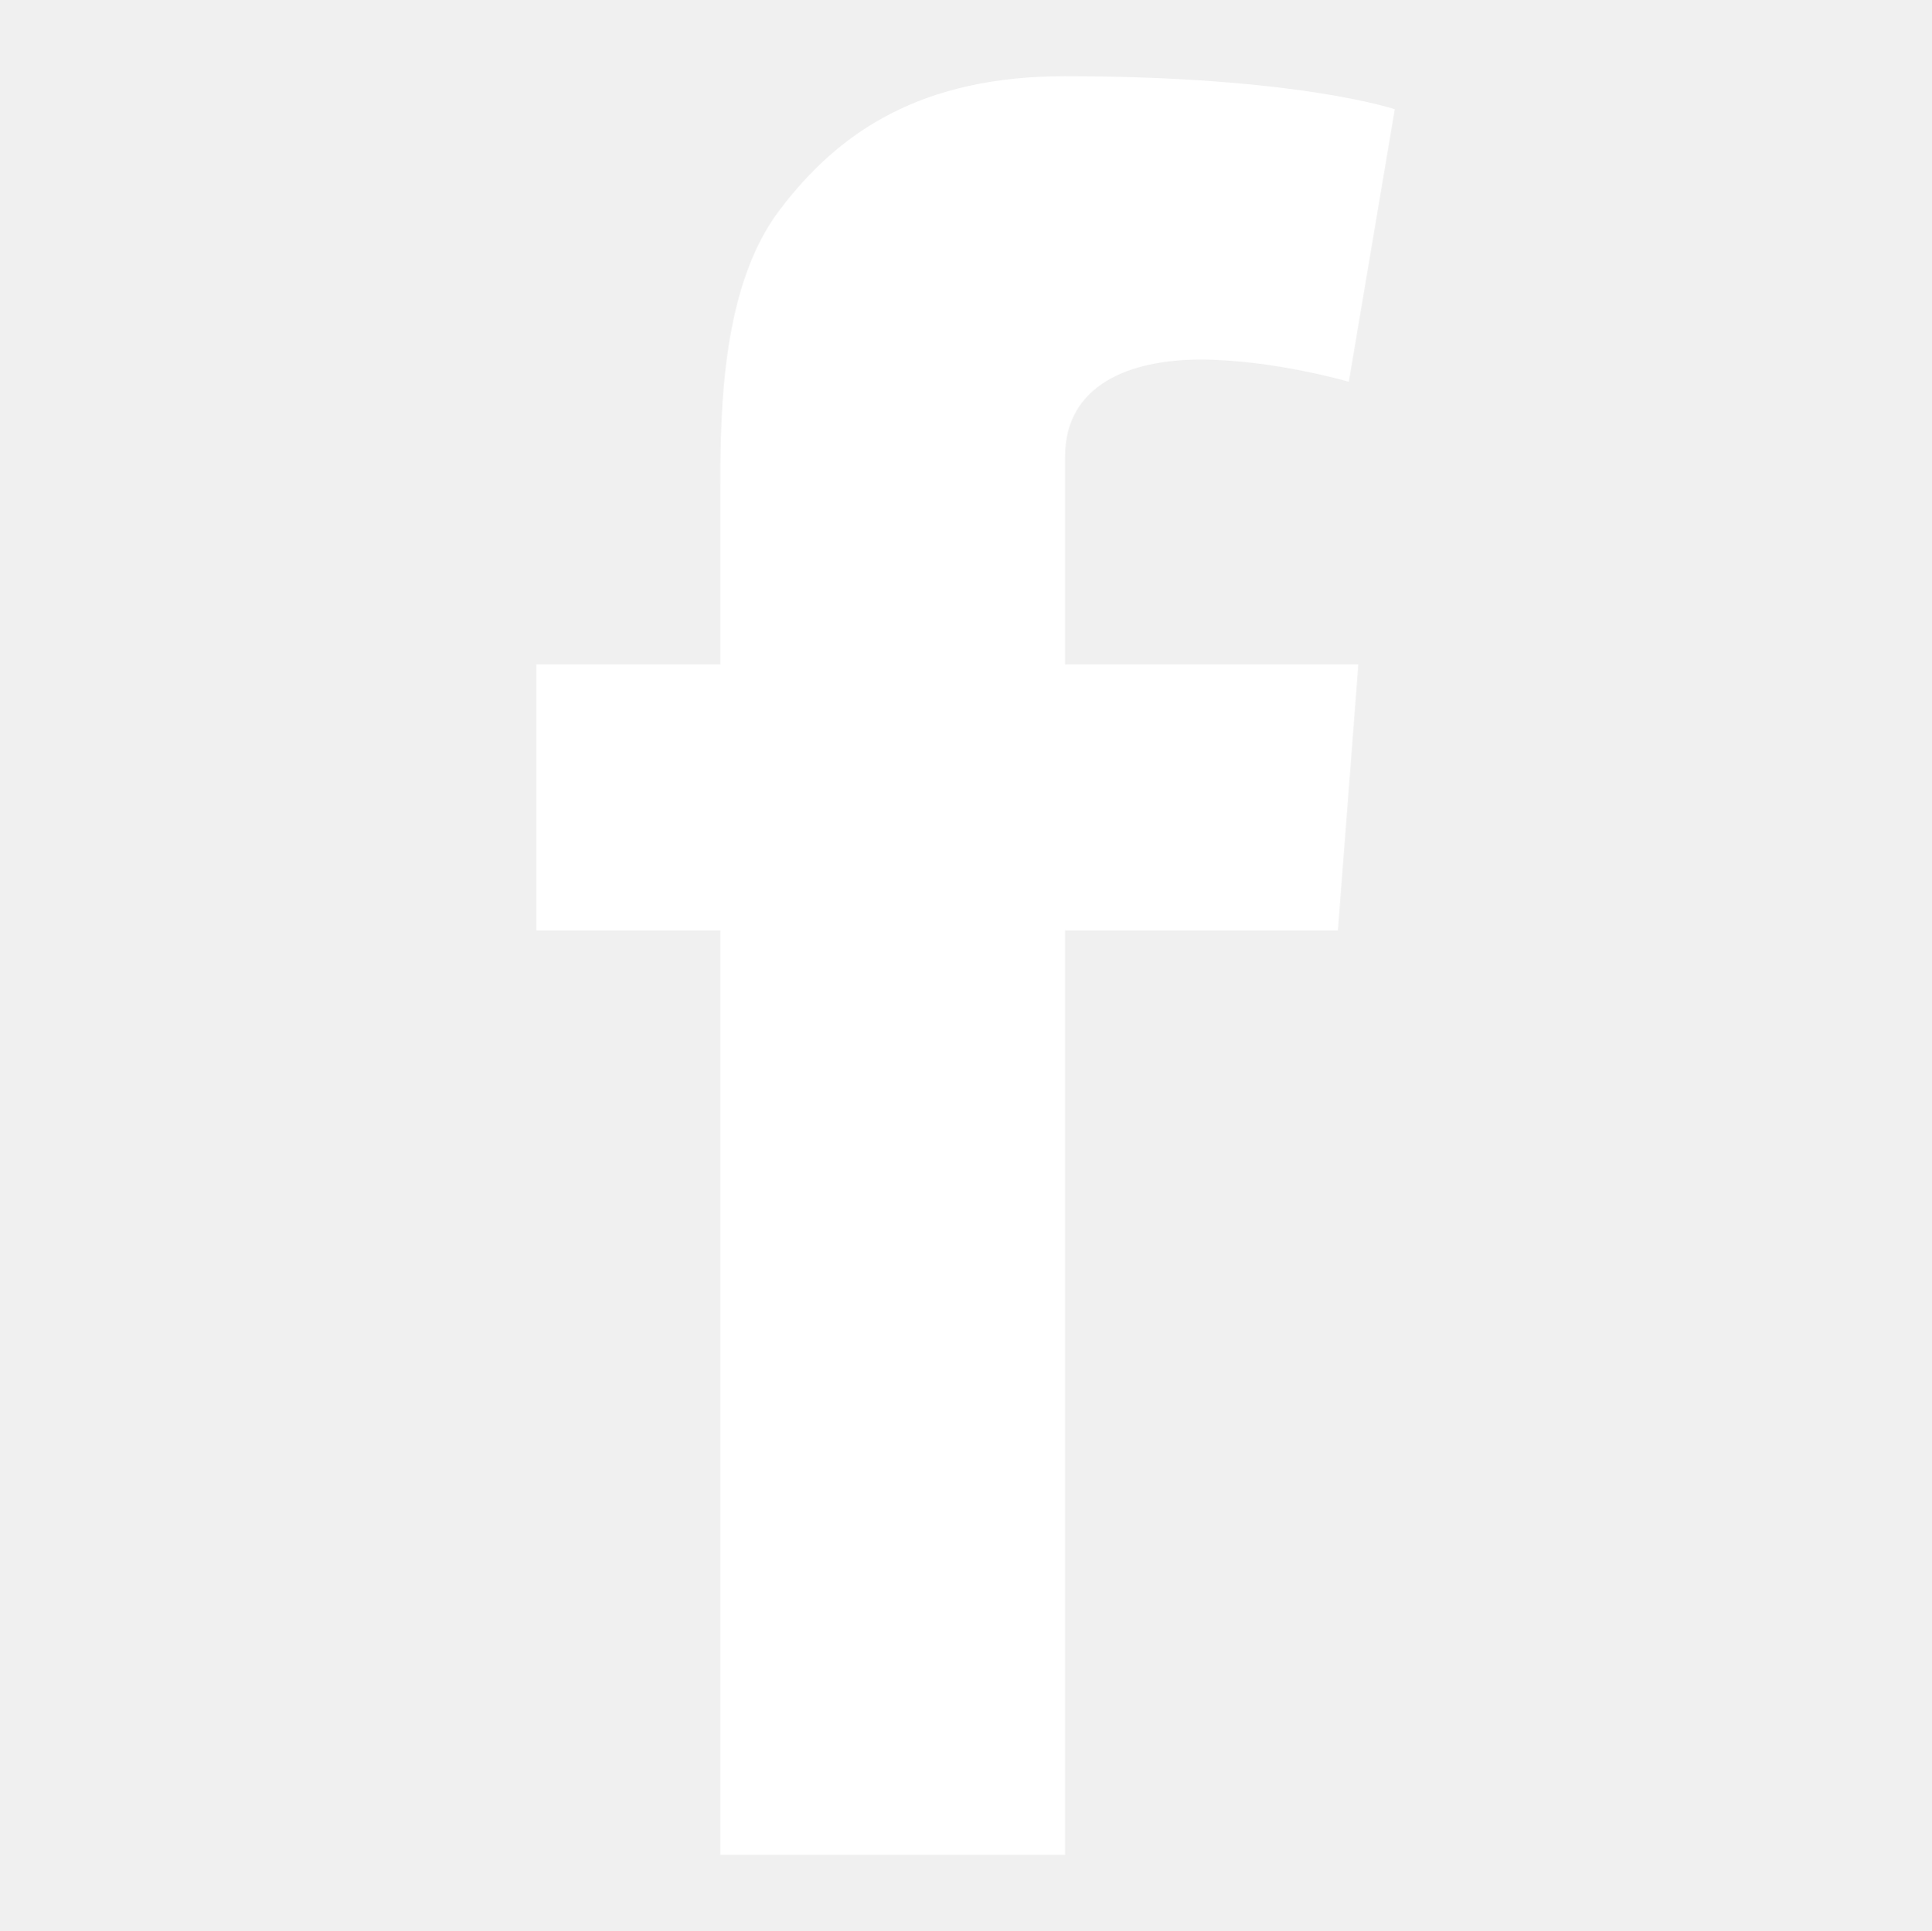
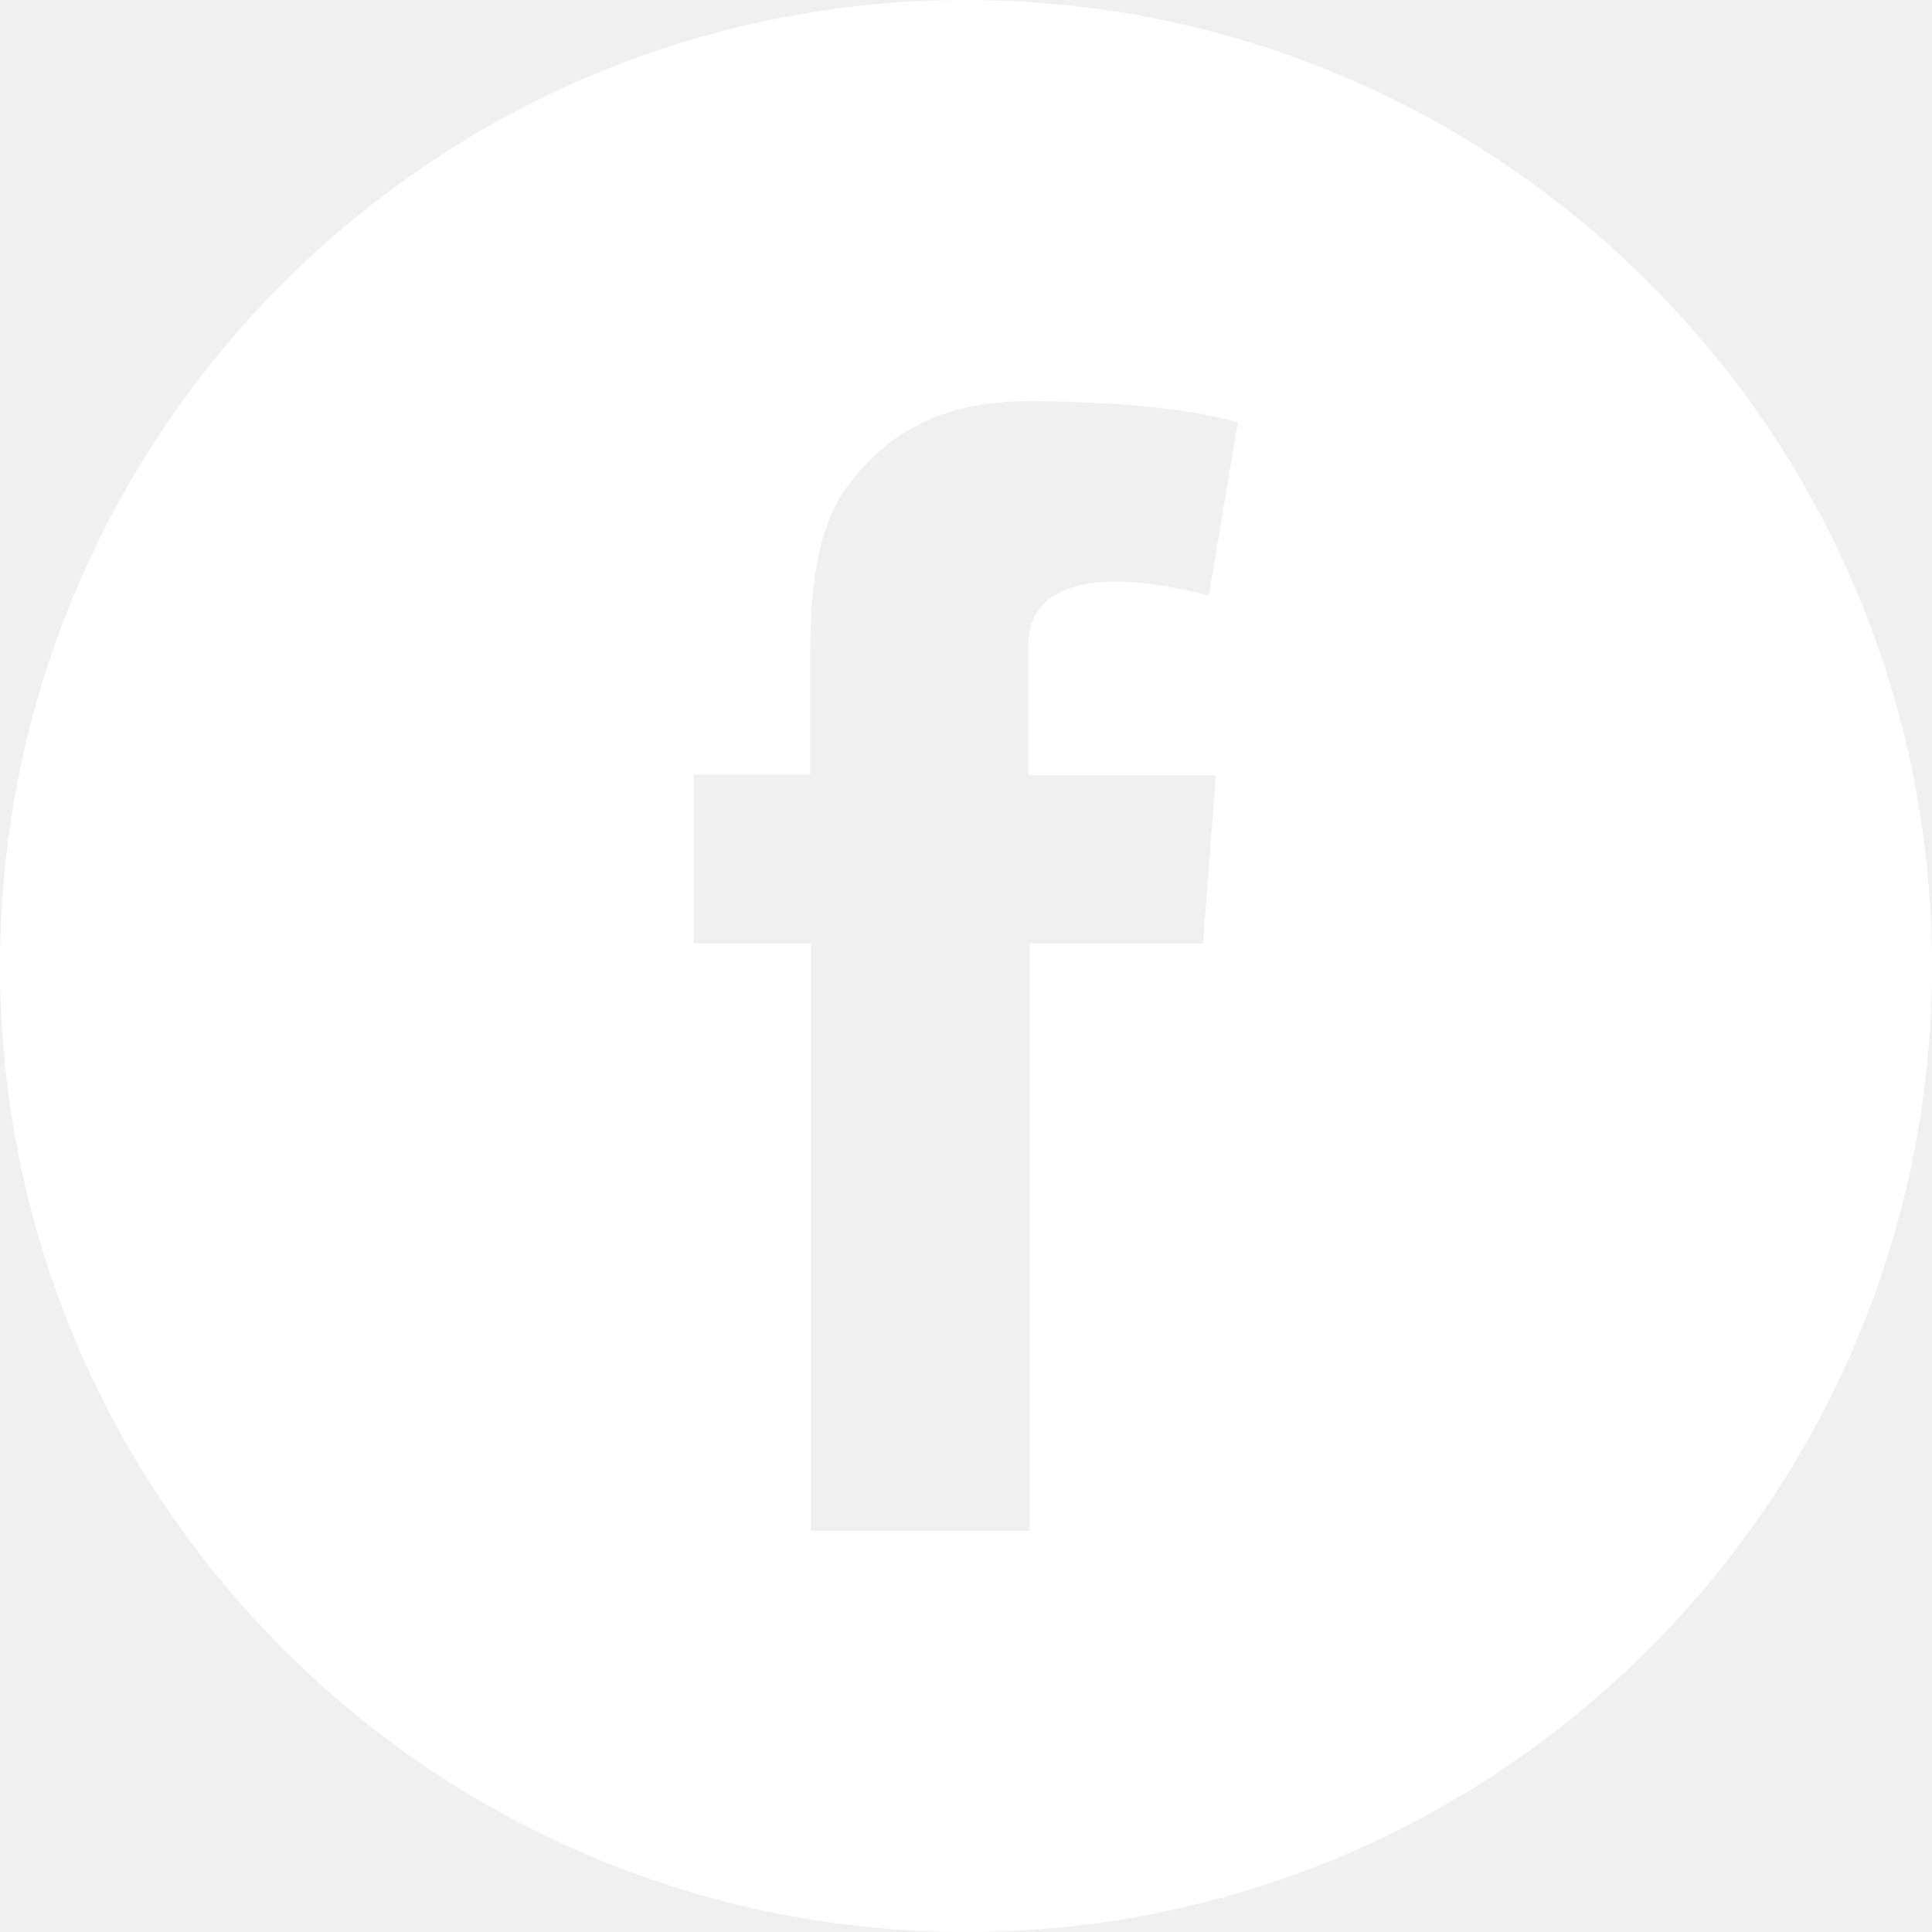
- <svg xmlns="http://www.w3.org/2000/svg" version="1.1" id="Layer_1" x="0px" y="0px" width="283.465px" height="283.464px" viewBox="0 0 283.465 283.464" enable-background="new 0 0 283.465 283.464" xml:space="preserve">
-   <path fill="#FFFFFF" d="M78.732,97.532h27V85.283v-12v-2.001c0-11.55,0.298-29.4,8.698-40.449c8.85-11.702,21-19.65,41.901-19.65  c34.048,0,48.4,4.849,48.4,4.849l-6.75,40.001c0,0-11.25-3.251-21.75-3.251s-19.9,3.75-19.9,14.25v4.25v14.001v12.249h43.048  l-3,39.05h-40.048v135.7h-50.6v-135.7h-27V97.532L78.732,97.532z" />
+ <svg xmlns="http://www.w3.org/2000/svg" version="1.1" x="0px" y="0px" viewBox="-8.3 -8.3 300 300" enable-background="new -8.3 -8.3 300 300" xml:space="preserve">
+   <g id="rss" display="none">
+     <g display="inline">
+       <path fill="#FFFFFF" d="M141.7-8.3c-82.8,0-150,67.2-150,150c0,82.8,67.2,150,150,150s150-67.2,150-150    C291.7,58.9,224.6-8.3,141.7-8.3z M77.3,229.7c-12.9,0-23.4-10.5-23.4-23.4c0-12.9,10.5-23.4,23.4-23.4    c12.9,0,23.4,10.5,23.4,23.4C100.7,219.3,90.2,229.7,77.3,229.7z M136.1,229.9c0-22.1-8.6-42.9-24.1-58.5    c-15.5-15.6-36.1-24.2-58.1-24.2v-33.8c63.9,0,116,52.2,116,116.5H136.1z M195.8,229.9c0-78.6-63.6-142.6-141.8-142.6V53.5    c96.9,0,175.7,79.2,175.7,176.4H195.8z" />
+     </g>
+   </g>
+   <g id="linkedin" display="none">
+     <g display="inline">
+       <path fill="#FFFFFF" d="M141.7-8.3c-82.8,0-150,67.2-150,150c0,82.8,67.2,150,150,150s150-67.2,150-150    C291.7,58.9,224.6-8.3,141.7-8.3z M90.8,230.8h-40V110.6h40V230.8z M70.9,94.2h-0.3c-13.4,0-22.1-9.2-22.1-20.8    c0-11.8,8.9-20.8,22.6-20.8c13.7,0,22.1,9,22.3,20.8C93.5,84.9,84.8,94.2,70.9,94.2z M234.9,230.8h-40v-64.3    c0-16.2-5.8-27.2-20.2-27.2c-11,0-17.6,7.4-20.5,14.6c-1.1,2.6-1.3,6.2-1.3,9.7v67.1h-40c0,0,0.5-108.9,0-120.2h40v17    c5.3-8.2,14.8-19.9,36-19.9c26.3,0,46,17.2,46,54.1V230.8z" />
+       <path d="M152.9,128v-0.4c-0.1,0.1-0.2,0.3-0.3,0.4H152.9z" />
+     </g>
+   </g>
+   <g id="google_x2B_" display="none">
+     <g display="inline">
+       <path fill="#FFFFFF" d="M98.3,167.7c-20.1,1.4-35.7,14.4-34.7,29.1c1,14.7,18.1,25.5,38.3,24.1c20.1-1.4,35.7-14.4,34.7-29.1    C135.5,177.1,118.4,166.4,98.3,167.7z" />
+       <path fill="#FFFFFF" d="M120.3,92.1c-4.6-16.8-18-27.8-30-24.5c-12,3.3-18,19.5-13.4,36.3c4.6,16.8,18,27.8,30,24.5    C118.9,125.2,124.9,108.9,120.3,92.1z" />
+       <path fill="#FFFFFF" d="M141.7-8.3c-82.8,0-150,67.2-150,150c0,82.8,67.2,150,150,150s150-67.2,150-150    C291.7,58.9,224.6-8.3,141.7-8.3z M94,233c0,0-50.3,1.8-50.3-36.1c0-37.9,57.1-36.4,60-36.4c-0.7-8.7-6.5-7.2-6.5-11.5    c0-4.3,0-10.6,0-10.6s-43.2,4.8-43.2-37c0-41.8,49.4-43,49.4-43s44.9,0,48.8,0c0,7.4-22.3,4.8-22.3,8.8    c12.6,5.7,14.1,15.3,14.1,31.4c0,26.7-25,30-25,41.4c0,11.4,33.2,20.5,33.2,48.6C152.2,235.6,94,233,94,233z M243.7,102.4h-34    v33.9h-10v-33.9h-33.9v-10h33.9v-34h10v34h34V102.4z" />
+       <path fill="#FFFFFF" d="M76.9,103.9c-4.6-16.8,1.5-33.1,13.4-36.3c12-3.3,25.4,7.7,30,24.5c4.6,16.8-1.4,33.1-13.4,36.3    C94.9,131.7,81.5,120.7,76.9,103.9z M101.9,220.9c-20.1,1.4-37.3-9.4-38.3-24.1c-1-14.7,14.5-27.7,34.7-29.1    c20.1-1.4,37.3,9.4,38.3,24.1C137.5,206.5,122,219.5,101.9,220.9z" />
+     </g>
+   </g>
+   <g id="facebook">
+     <g>
+       <path fill="#FFFFFF" d="M141.7-8.3c-82.8,0-150,67.2-150,150c0,82.8,67.2,150,150,150s150-67.2,150-150    C291.7,58.9,224.6-8.3,141.7-8.3z M180.5,112l-2,26.2h-26.9v91.2h-34v-91.2H99.4V112h0h18.1v-8.2v-8.1v-1.3    c0-7.8,0.2-19.7,5.8-27.2c5.9-7.9,14.1-13.2,28.1-13.2c22.9,0,32.5,3.3,32.5,3.3l-4.5,26.9c0,0-7.6-2.2-14.6-2.2    s-13.4,2.5-13.4,9.6v2.9v9.4v8.2H180.5z" />
+     </g>
+   </g>
+   <g id="twitter" display="none">
+     <g display="inline">
+       <path fill="#FFFFFF" d="M141.7-8.3c-82.8,0-150,67.2-150,150c0,82.8,67.2,150,150,150s150-67.2,150-150    C291.7,58.9,224.6-8.3,141.7-8.3z M228.4,97.3c0.1,1.9,0.1,3.8,0.1,5.8c0,59.1-45,127.3-127.3,127.3c-25.3,0-48.8-7.4-68.6-20.1    c3.5,0.4,7.1,0.6,10.7,0.6c21,0,40.2-7.1,55.5-19.1c-19.6-0.4-36.1-13.3-41.8-31.1c2.7,0.5,5.5,0.8,8.4,0.8c4.1,0,8-0.5,11.8-1.6    c-20.5-4.1-35.9-22.2-35.9-43.9c0-0.2,0-0.4,0-0.6c6,3.4,12.9,5.4,20.3,5.6c-12-8-19.9-21.7-19.9-37.2c0-8.2,2.2-15.9,6.1-22.5    c22.1,27.1,55,44.9,92.2,46.7c-0.8-3.3-1.2-6.7-1.2-10.2c0-24.7,20-44.7,44.7-44.7c12.9,0,24.5,5.4,32.6,14.1    c10.2-2,19.8-5.7,28.4-10.9c-3.3,10.4-10.4,19.2-19.7,24.7c9-1.1,17.7-3.5,25.7-7C244.7,83.1,237.2,91,228.4,97.3z" />
+     </g>
+   </g>
+   <g id="Creative_Commons_License" display="none">
+     <text id="Creative_Commons_License_1_" transform="matrix(1 0 0 1 -605 1683.044)" display="inline" font-family="'MyriadPro-Regular'" font-size="12">With assets by Icomoon / CC BY</text>
+   </g>
</svg>
